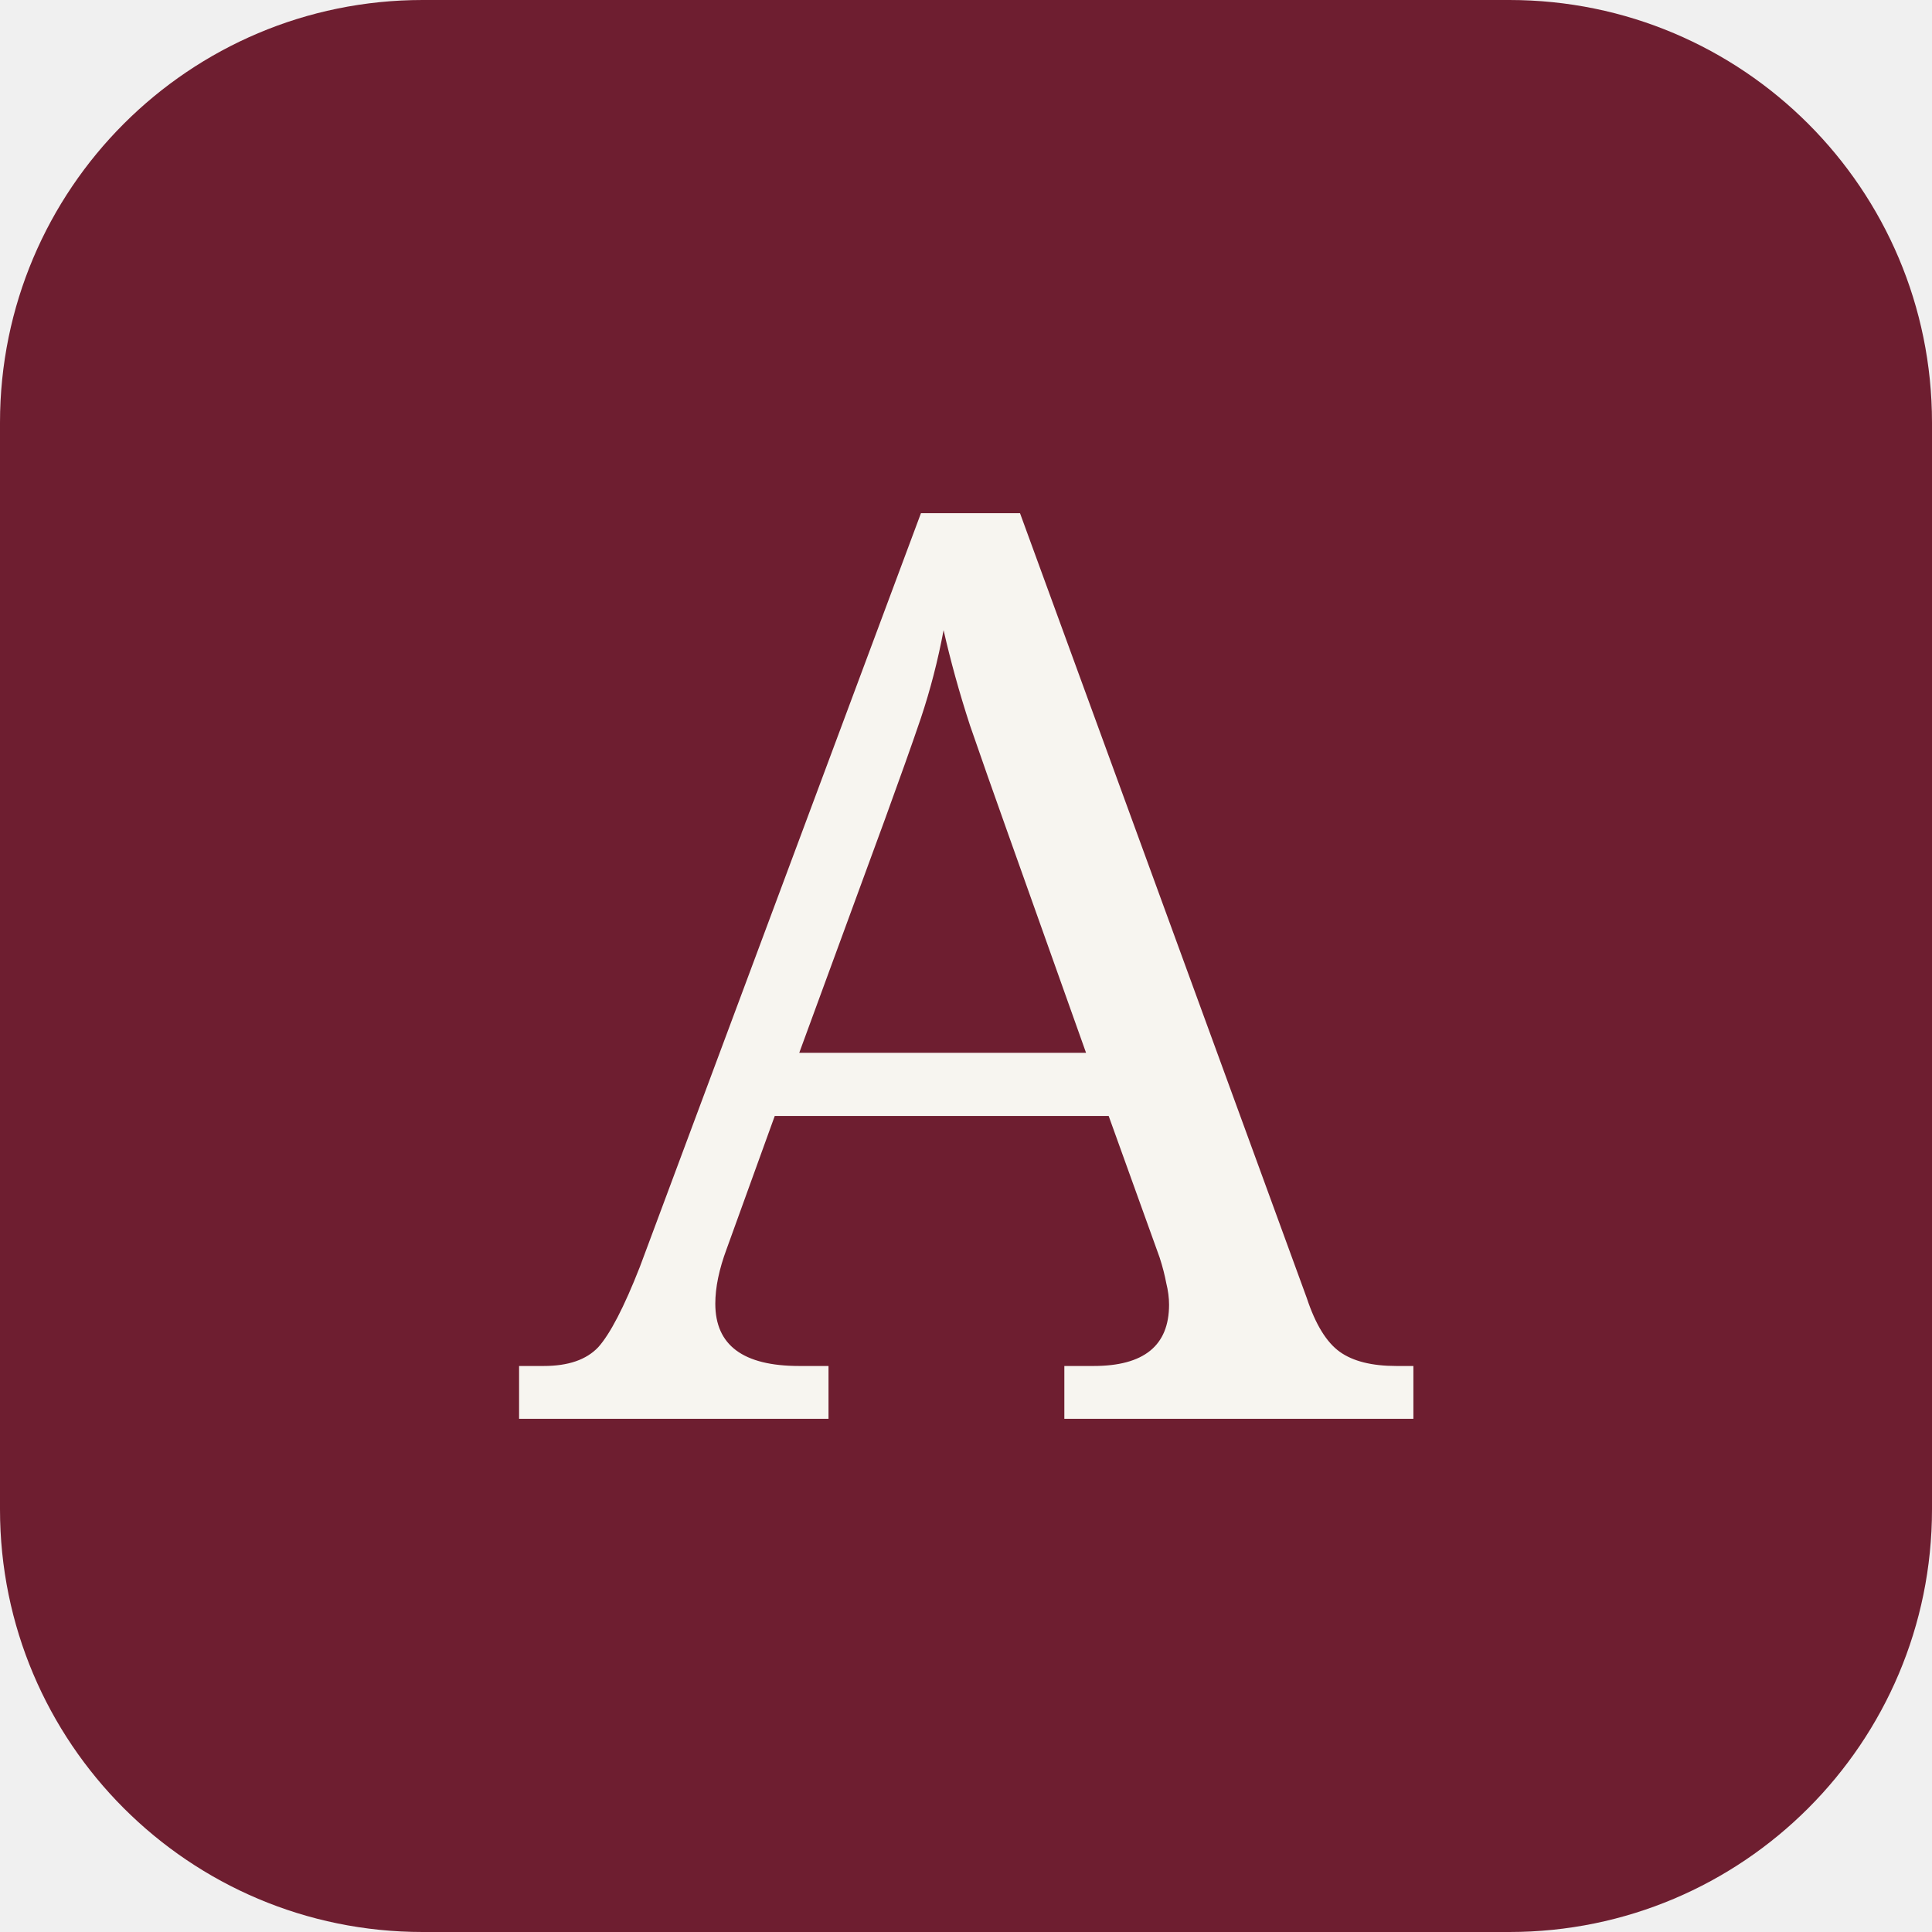
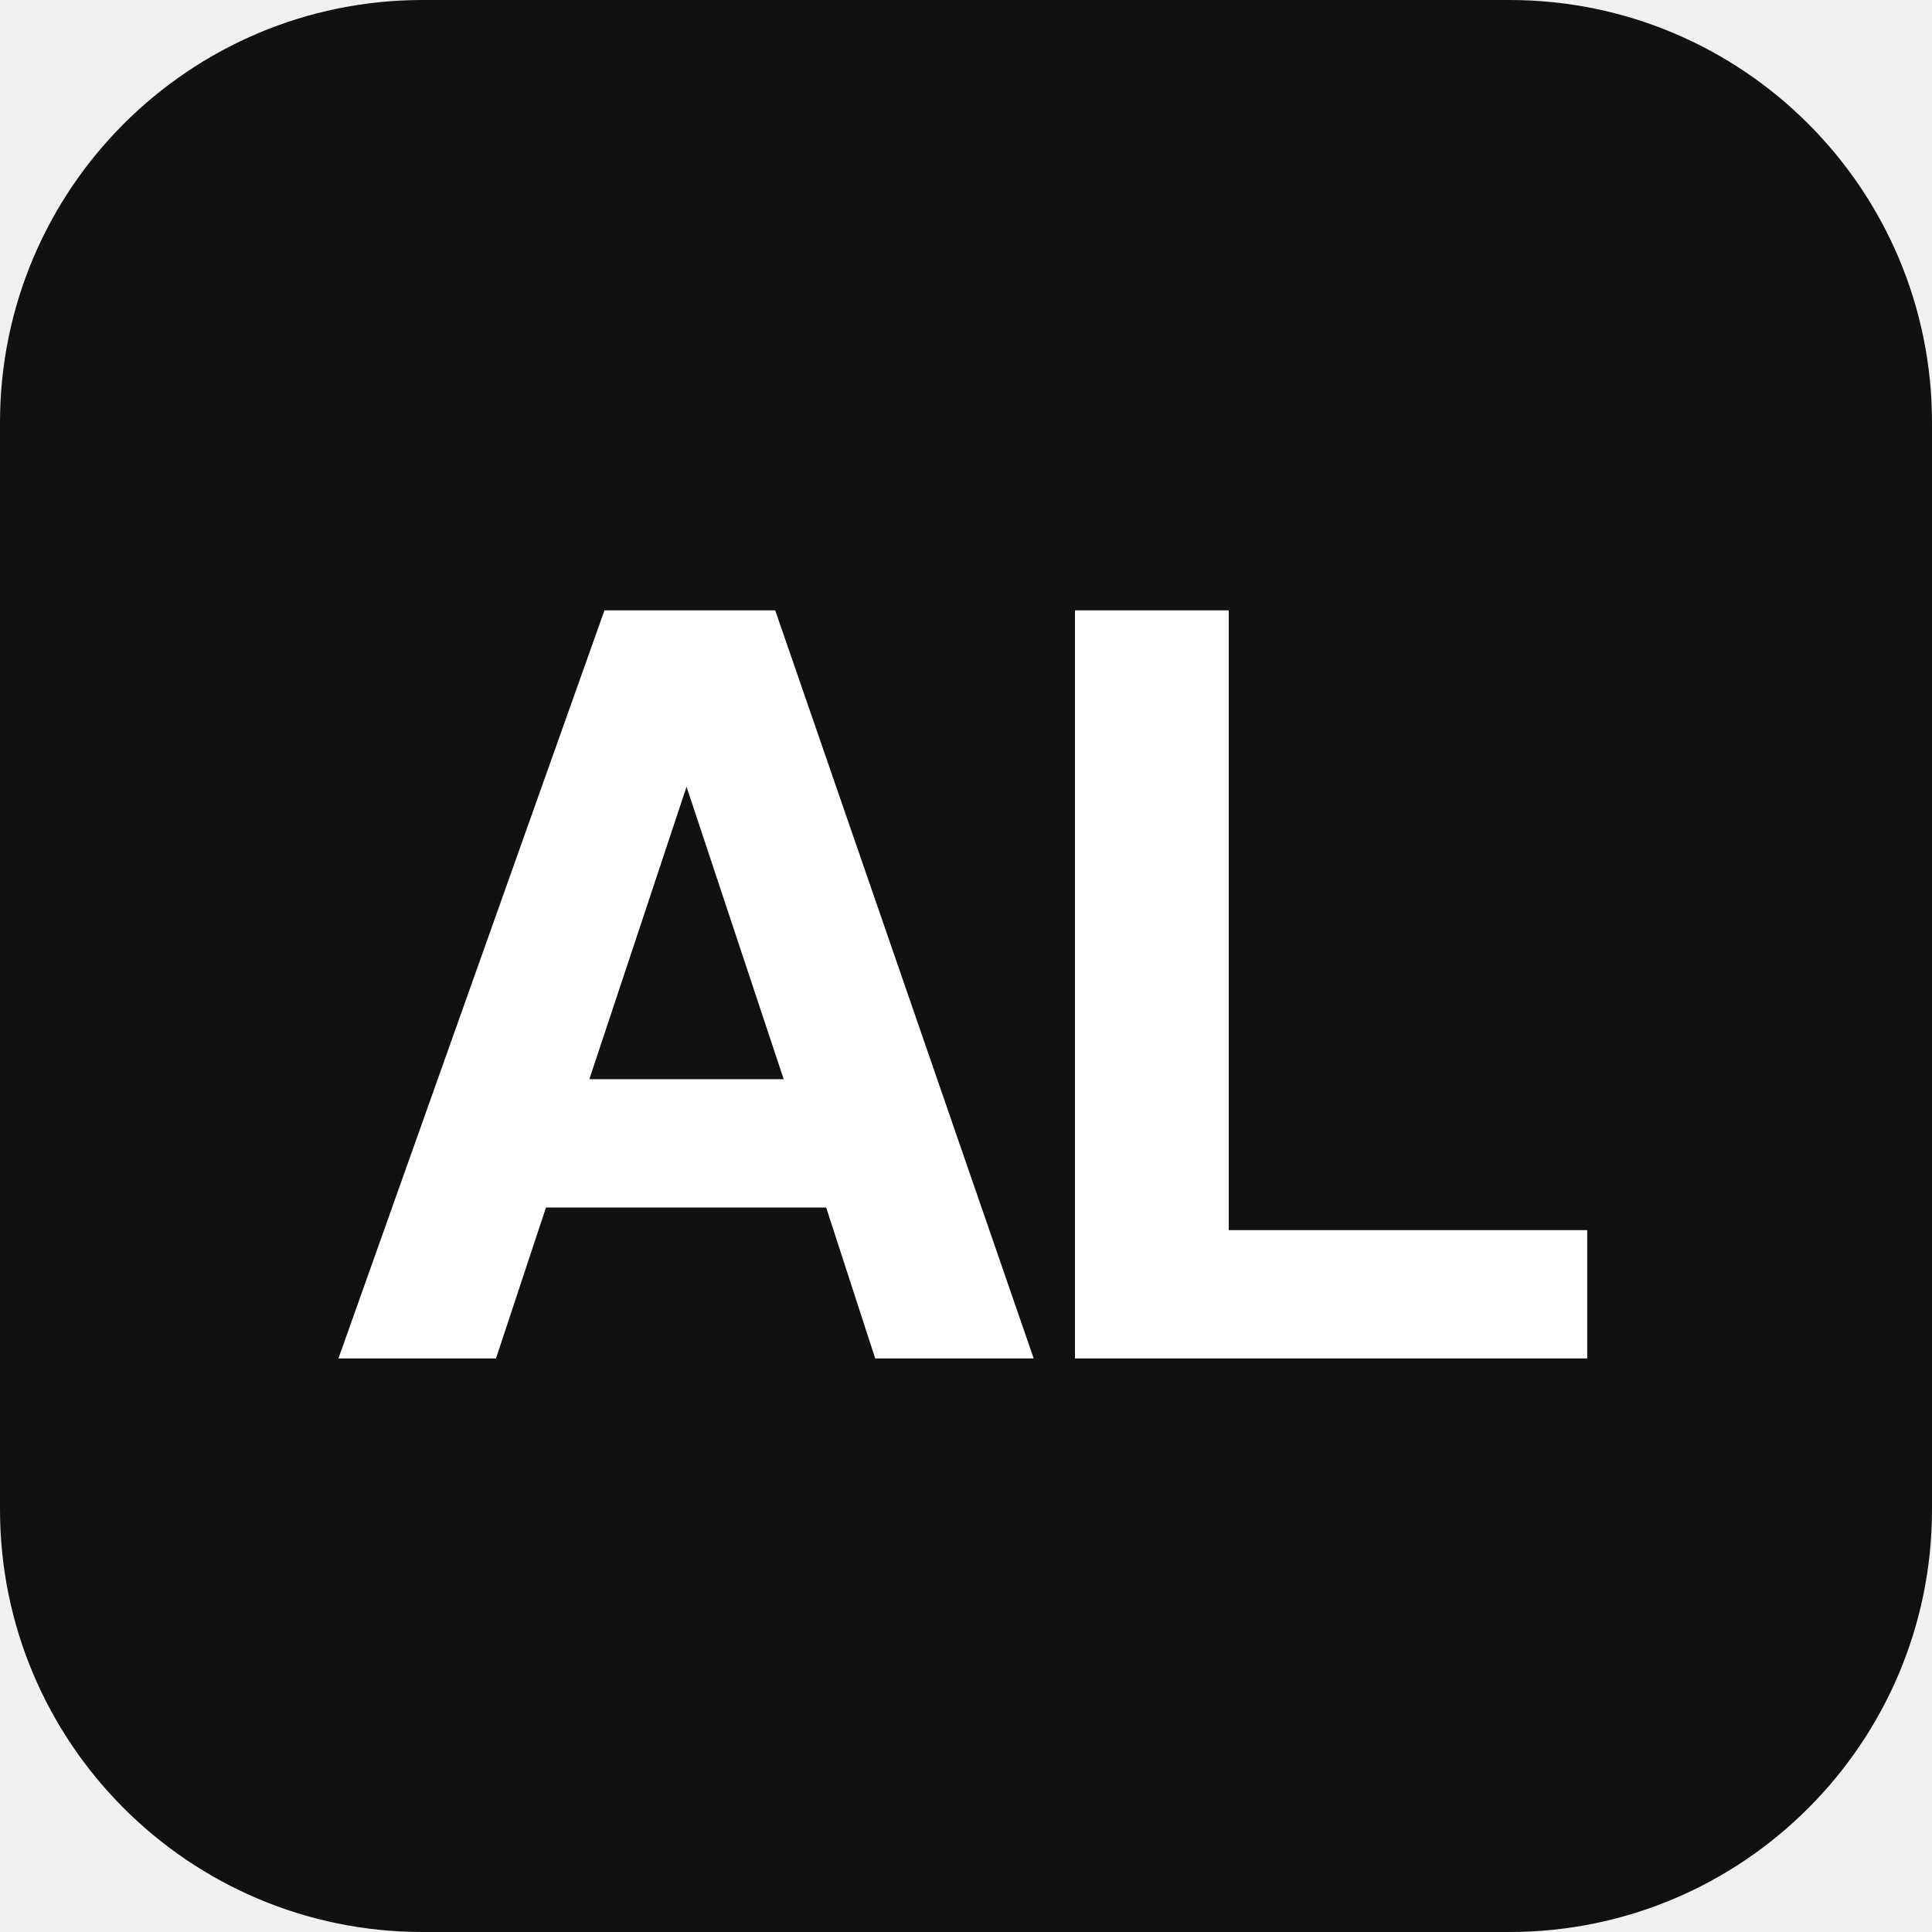
<svg xmlns="http://www.w3.org/2000/svg" viewBox="0 0 32 32">
-   <rect width="32" height="32" rx="7" fill="#6e1e30" />
-   <text x="16" y="23.5" text-anchor="middle" font-family="Georgia,serif" font-size="21" fill="#f7f5f0">A</text>
+   <rect width="32" height="32" rx="7" fill="#111" />
+   <text x="16" y="22.5" text-anchor="middle" font-family="Helvetica,Arial,sans-serif" font-weight="600" font-size="17" letter-spacing="-1" fill="#fff">AL</text>
</svg>
